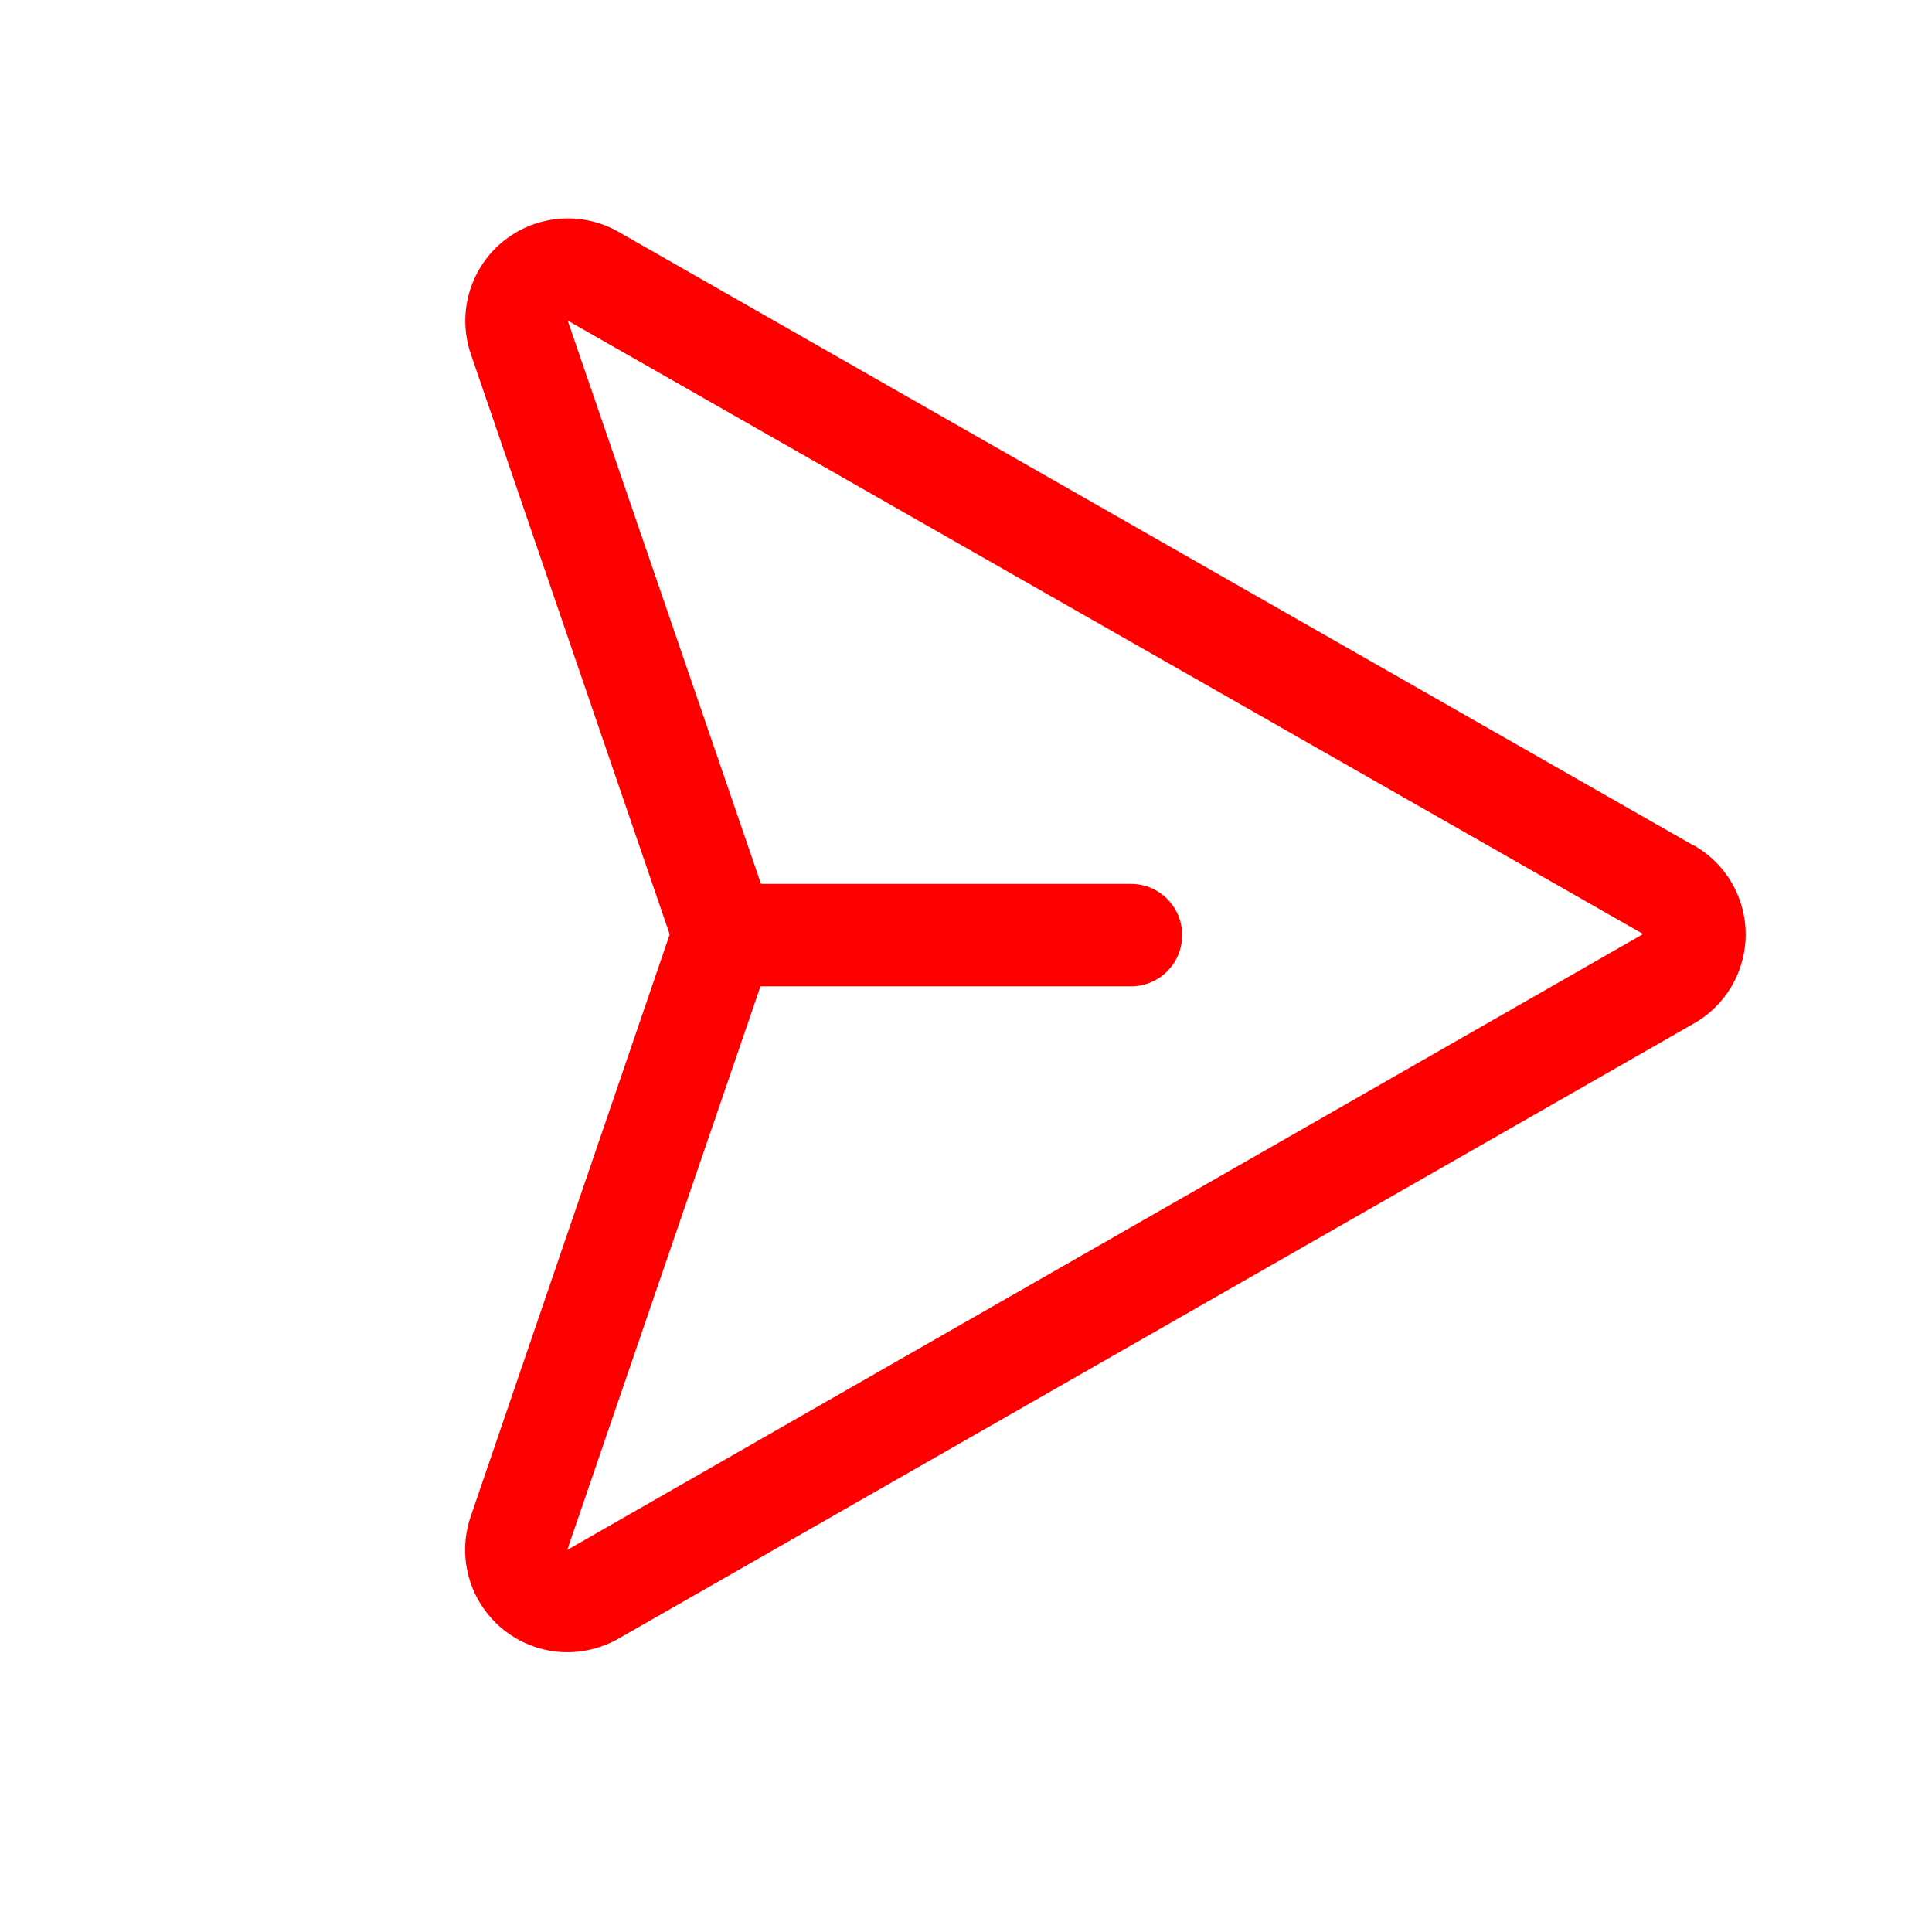
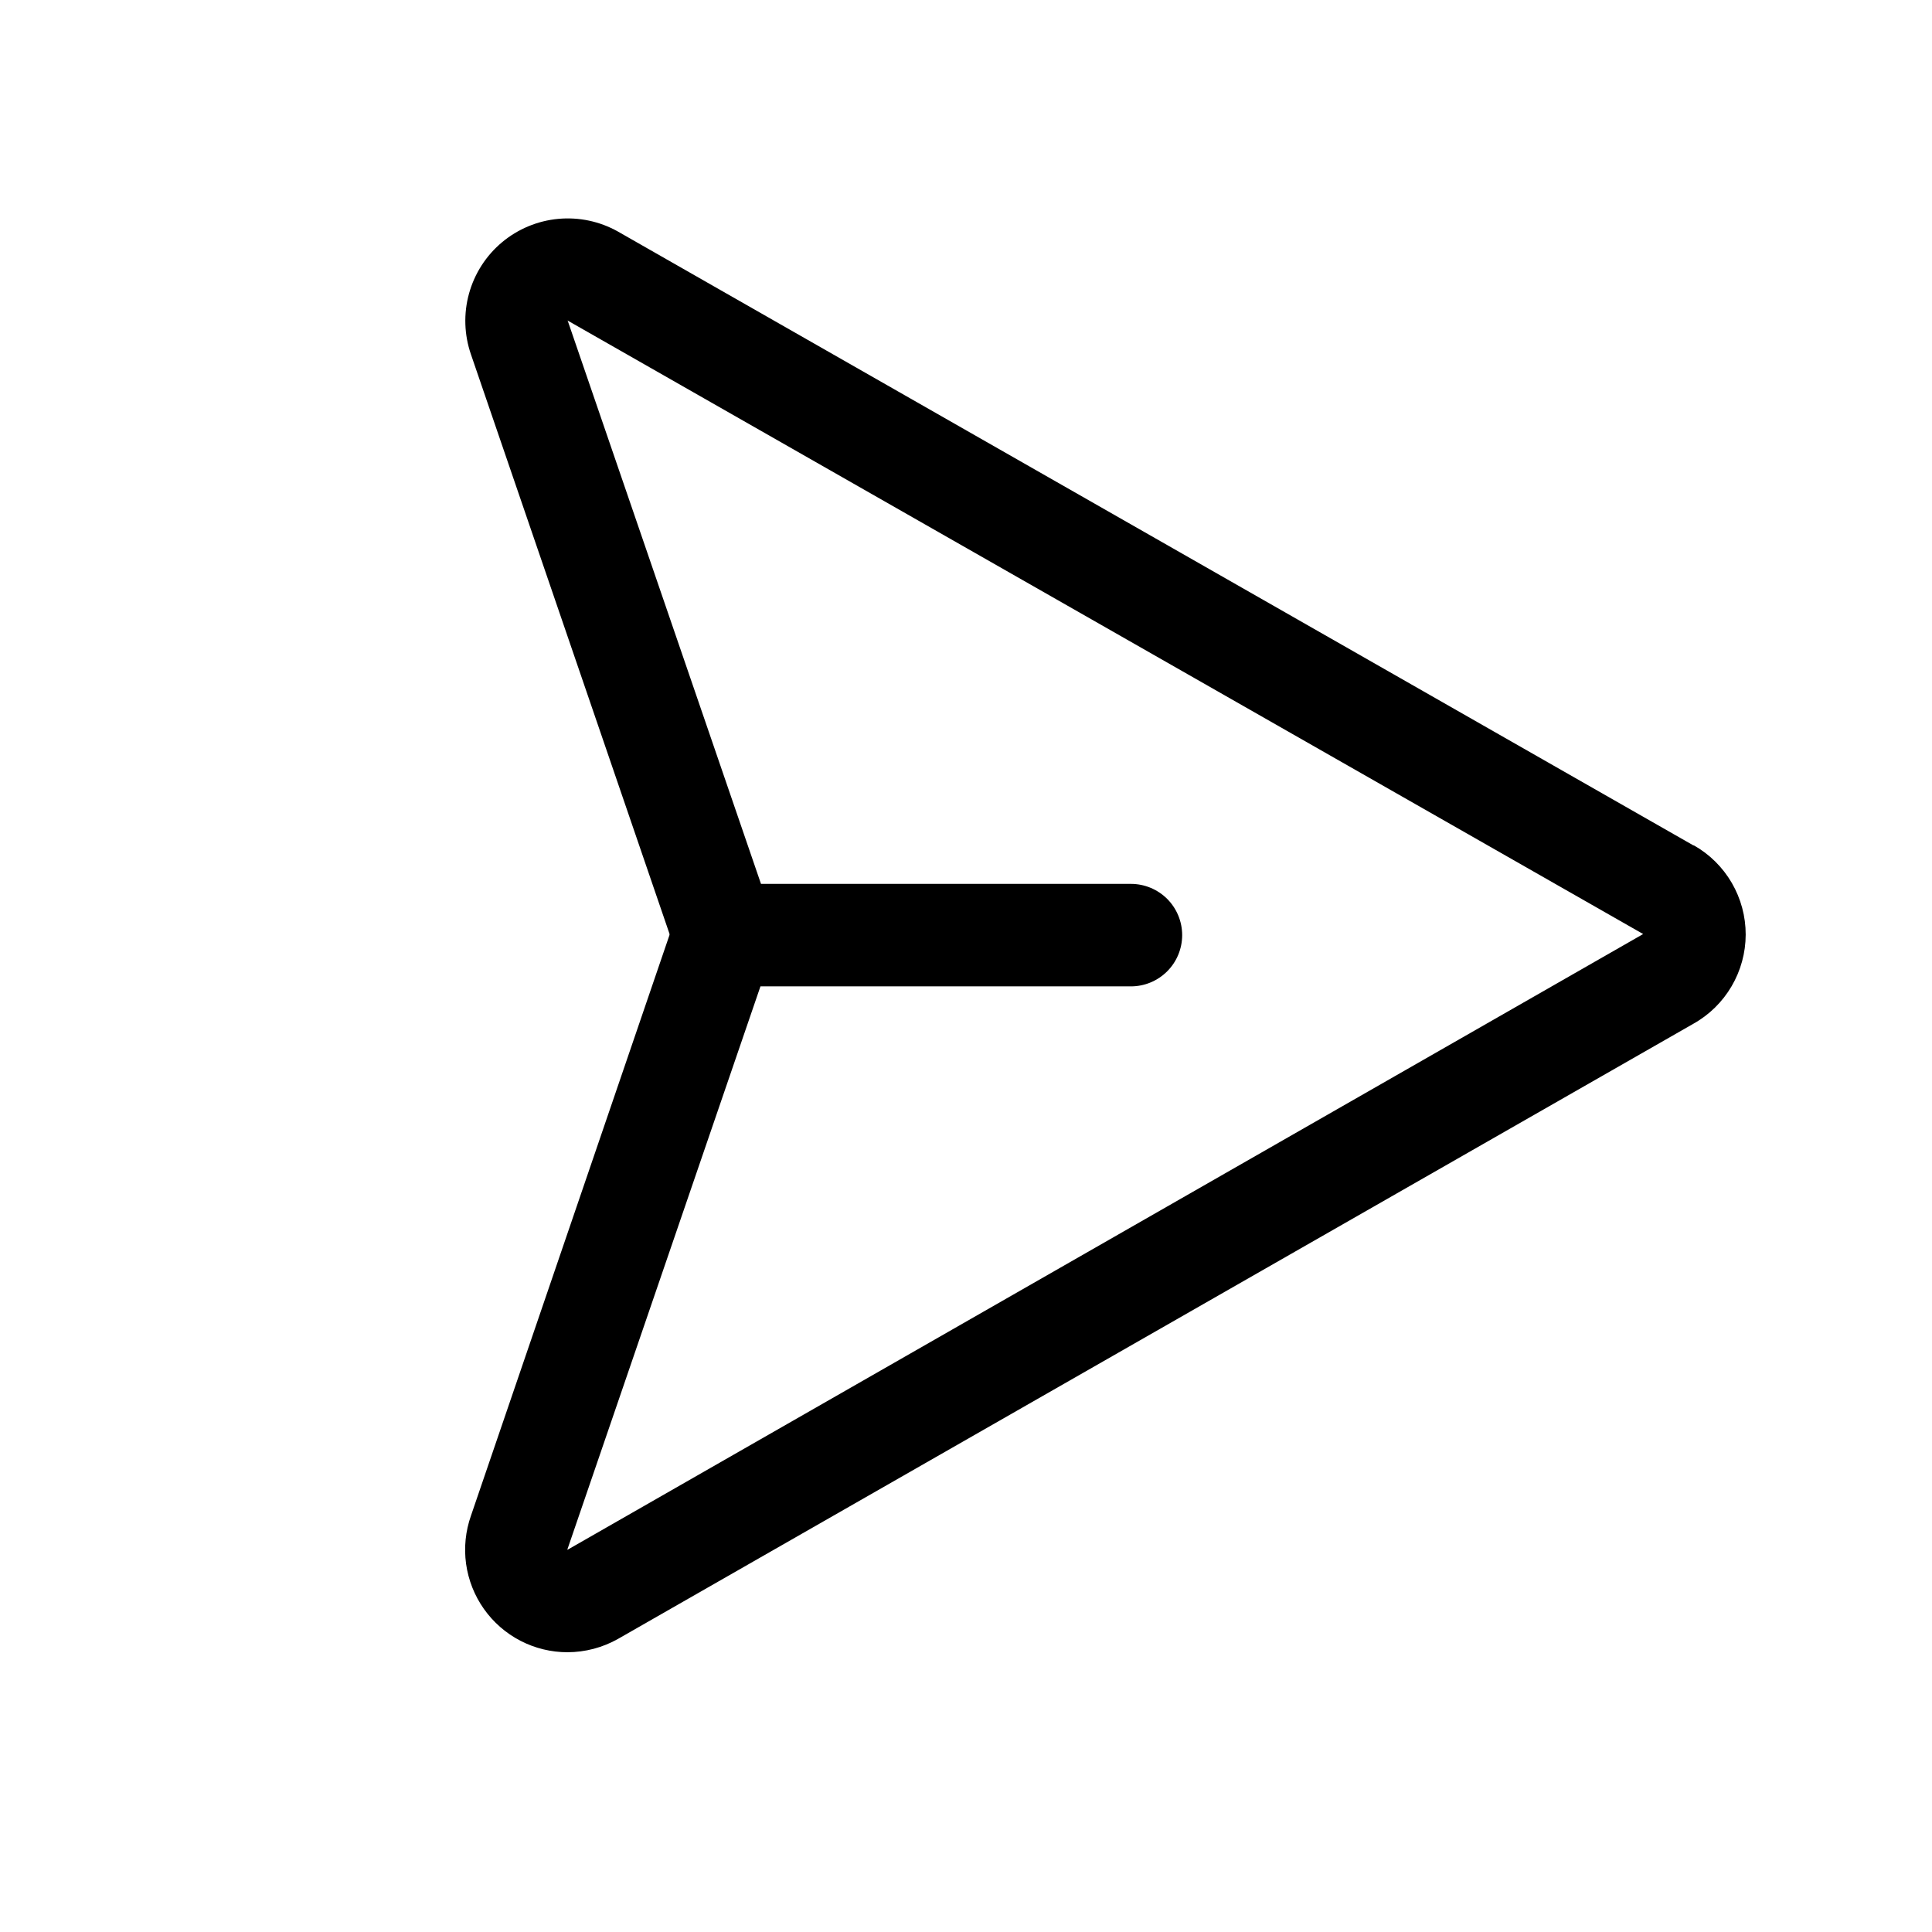
<svg xmlns="http://www.w3.org/2000/svg" width="46" height="46" viewBox="0 0 46 46" fill="none">
-   <path d="M40.323 20.131L14.711 5.512C14.28 5.27 13.784 5.165 13.291 5.211C12.799 5.257 12.331 5.452 11.952 5.769C11.572 6.087 11.299 6.513 11.167 6.99C11.035 7.467 11.052 7.973 11.214 8.441L15.94 22.233C15.94 22.238 15.94 22.243 15.94 22.248C15.939 22.253 15.939 22.258 15.94 22.263L11.214 36.086C11.084 36.454 11.044 36.848 11.097 37.234C11.151 37.62 11.296 37.989 11.521 38.307C11.746 38.626 12.044 38.886 12.391 39.066C12.737 39.245 13.121 39.339 13.511 39.339C13.935 39.338 14.351 39.228 14.719 39.019L40.317 24.376C40.695 24.165 41.009 23.857 41.228 23.483C41.447 23.11 41.563 22.686 41.564 22.253C41.565 21.82 41.45 21.395 41.233 21.021C41.015 20.647 40.702 20.337 40.325 20.125L40.323 20.131ZM13.511 36.9V36.886L18.106 23.485H26.927C27.251 23.485 27.561 23.356 27.79 23.127C28.018 22.899 28.147 22.588 28.147 22.265C28.147 21.941 28.018 21.631 27.79 21.402C27.561 21.174 27.251 21.045 26.927 21.045H18.119L13.521 7.648L13.511 7.63L39.123 22.239L13.511 36.9Z" fill="#FF0000" />
+   <path d="M40.323 20.131L14.711 5.512C14.28 5.27 13.784 5.165 13.291 5.211C12.799 5.257 12.331 5.452 11.952 5.769C11.572 6.087 11.299 6.513 11.167 6.99C11.035 7.467 11.052 7.973 11.214 8.441L15.94 22.233C15.94 22.238 15.94 22.243 15.94 22.248C15.939 22.253 15.939 22.258 15.94 22.263L11.214 36.086C11.084 36.454 11.044 36.848 11.097 37.234C11.151 37.62 11.296 37.989 11.521 38.307C11.746 38.626 12.044 38.886 12.391 39.066C12.737 39.245 13.121 39.339 13.511 39.339C13.935 39.338 14.351 39.228 14.719 39.019L40.317 24.376C40.695 24.165 41.009 23.857 41.228 23.483C41.447 23.11 41.563 22.686 41.564 22.253C41.565 21.82 41.45 21.395 41.233 21.021C41.015 20.647 40.702 20.337 40.325 20.125L40.323 20.131ZM13.511 36.9V36.886L18.106 23.485H26.927C27.251 23.485 27.561 23.356 27.79 23.127C28.018 22.899 28.147 22.588 28.147 22.265C28.147 21.941 28.018 21.631 27.79 21.402C27.561 21.174 27.251 21.045 26.927 21.045H18.119L13.521 7.648L13.511 7.63L39.123 22.239L13.511 36.9Z" fill="#000000" />
</svg>
